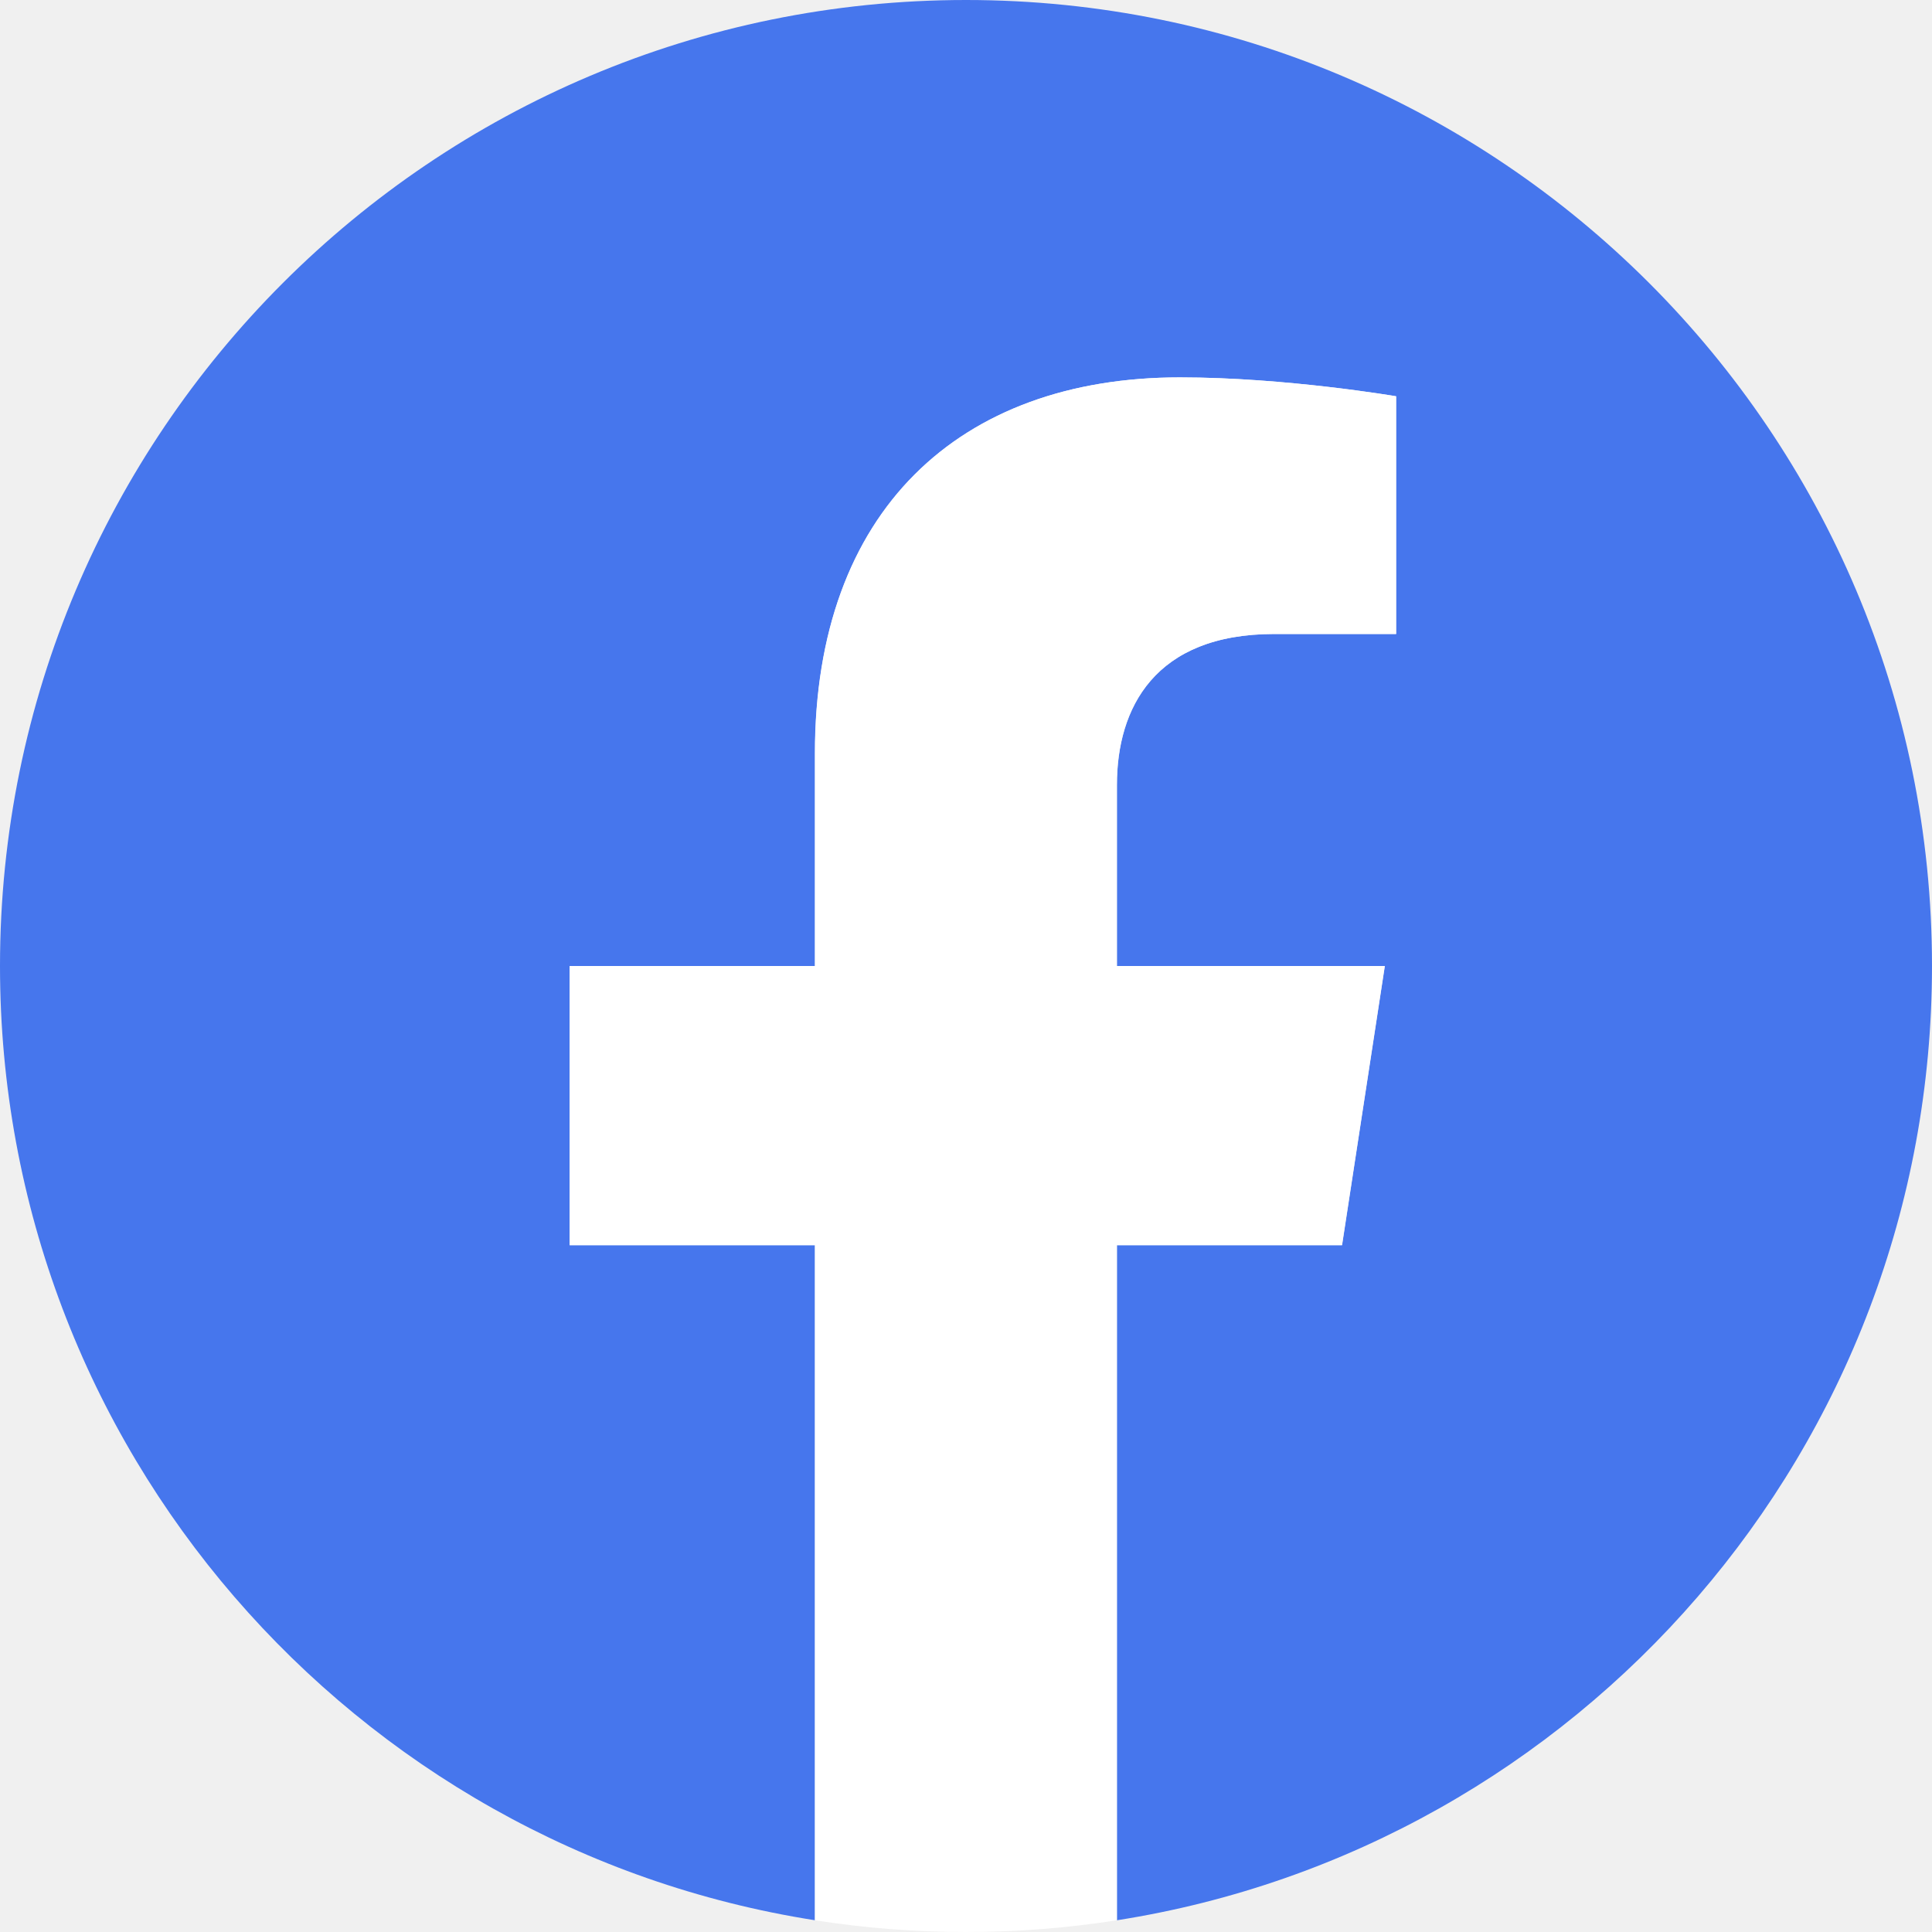
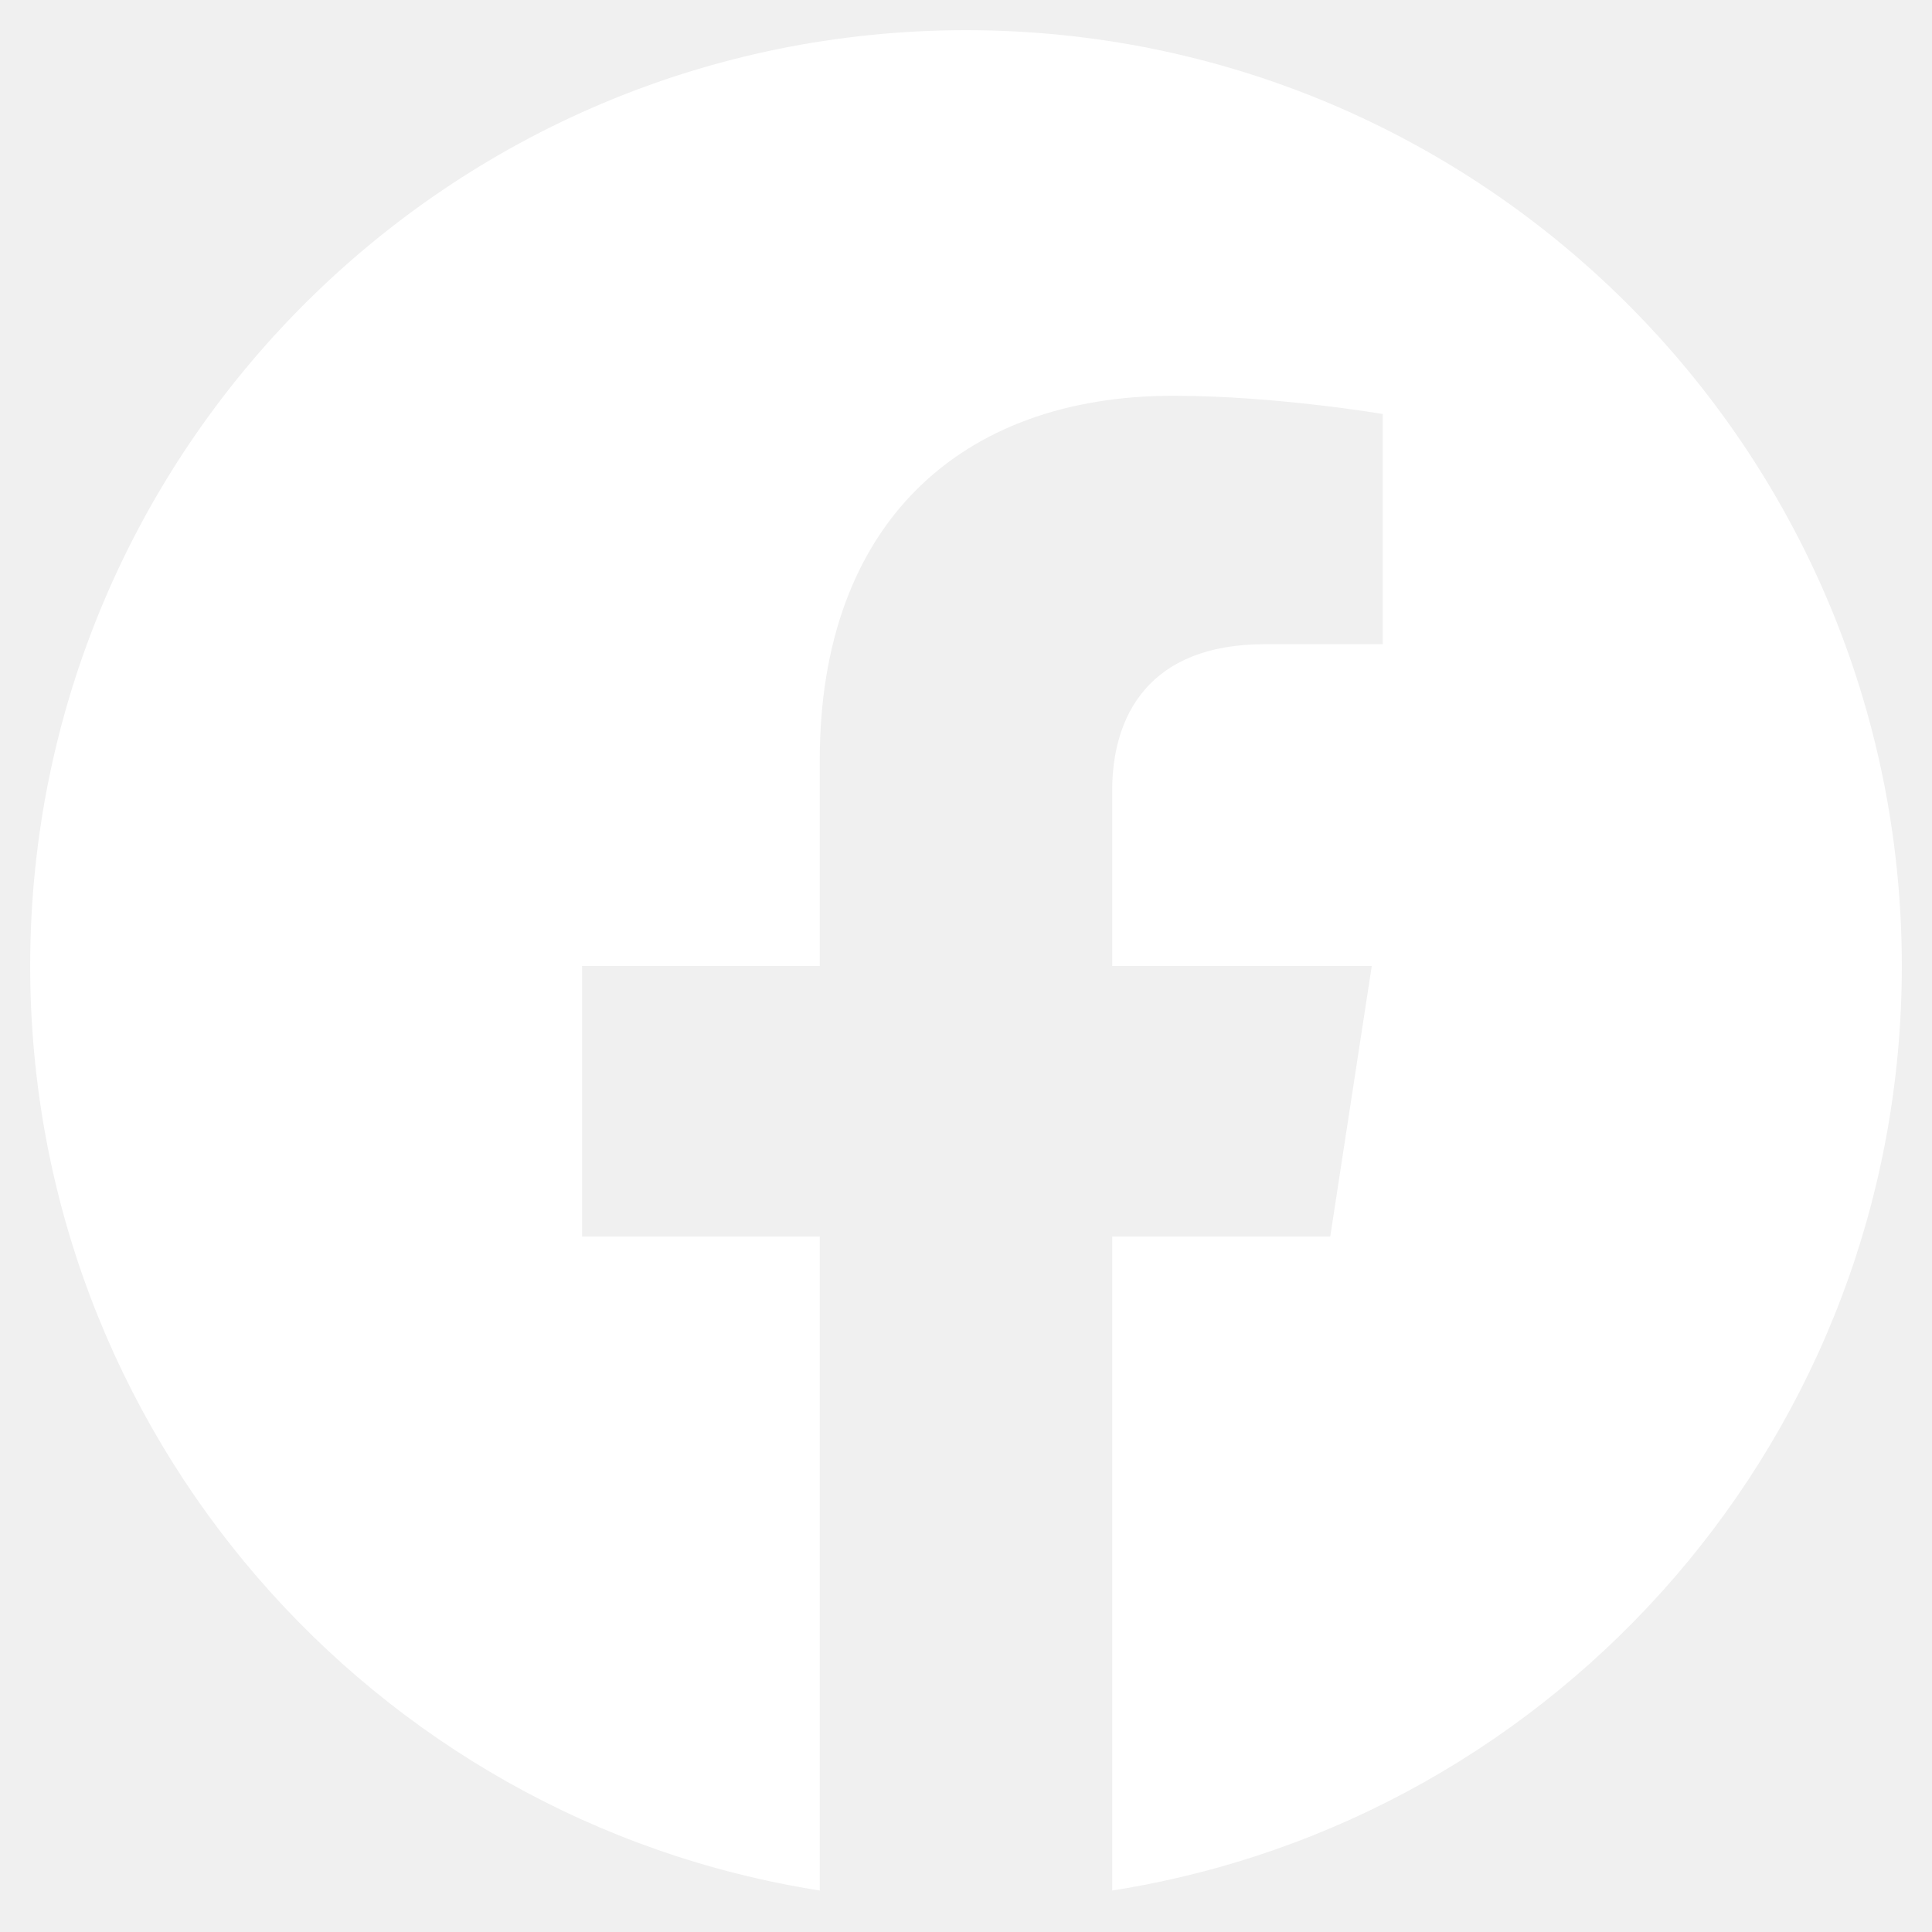
- <svg xmlns="http://www.w3.org/2000/svg" id="Capa_2" data-name="Capa 2" viewBox="0 0 135 135">
-   <defs>
-     <style>
-       .cls-1 {
-         fill: #fff;
-       }
- 
-       .cls-2 {
-         fill: #4676ed;
-       }
-     </style>
-   </defs>
-   <g id="Graphic_Elements" data-name="Graphic Elements">
-     <g>
-       <path class="cls-2" d="m135,67.5C135,30.22,104.78,0,67.5,0S0,30.22,0,67.5c0,33.69,24.68,61.62,56.95,66.68v-47.17h-17.14v-19.51h17.14v-14.87c0-16.92,10.08-26.26,25.5-26.26,7.39,0,15.11,1.32,15.11,1.32v16.61h-8.51c-8.38,0-11,5.2-11,10.54v12.66h18.72l-2.99,19.51h-15.73v47.17c32.27-5.06,56.95-32.99,56.95-66.68Z" />
-       <path class="cls-1" d="m93.77,87.01l2.99-19.51h-18.72v-12.66c0-5.34,2.61-10.54,11-10.54h8.51v-16.61s-7.72-1.32-15.11-1.32c-15.42,0-25.5,9.34-25.5,26.26v14.87h-17.14v19.51h17.14v47.17c3.44.54,6.96.82,10.55.82s7.11-.28,10.55-.82v-47.17h15.73Z" />
-     </g>
-   </g>
+ <svg xmlns="http://www.w3.org/2000/svg" height="1em" viewBox="0 0 512 512">
+   <style>svg{fill:#ffffff}</style>
+   <path d="M504 256C504 119 393 8 256 8S8 119 8 256c0 123.78 90.69 226.38 209.25 245V327.69h-63V256h63v-54.64c0-62.15 37-96.48 93.67-96.48 27.14 0 55.52 4.84 55.52 4.84v61h-31.28c-30.8 0-40.41 19.12-40.41 38.73V256h68.78l-11 71.69h-57.78V501C413.31 482.38 504 379.78 504 256z" />
</svg>
